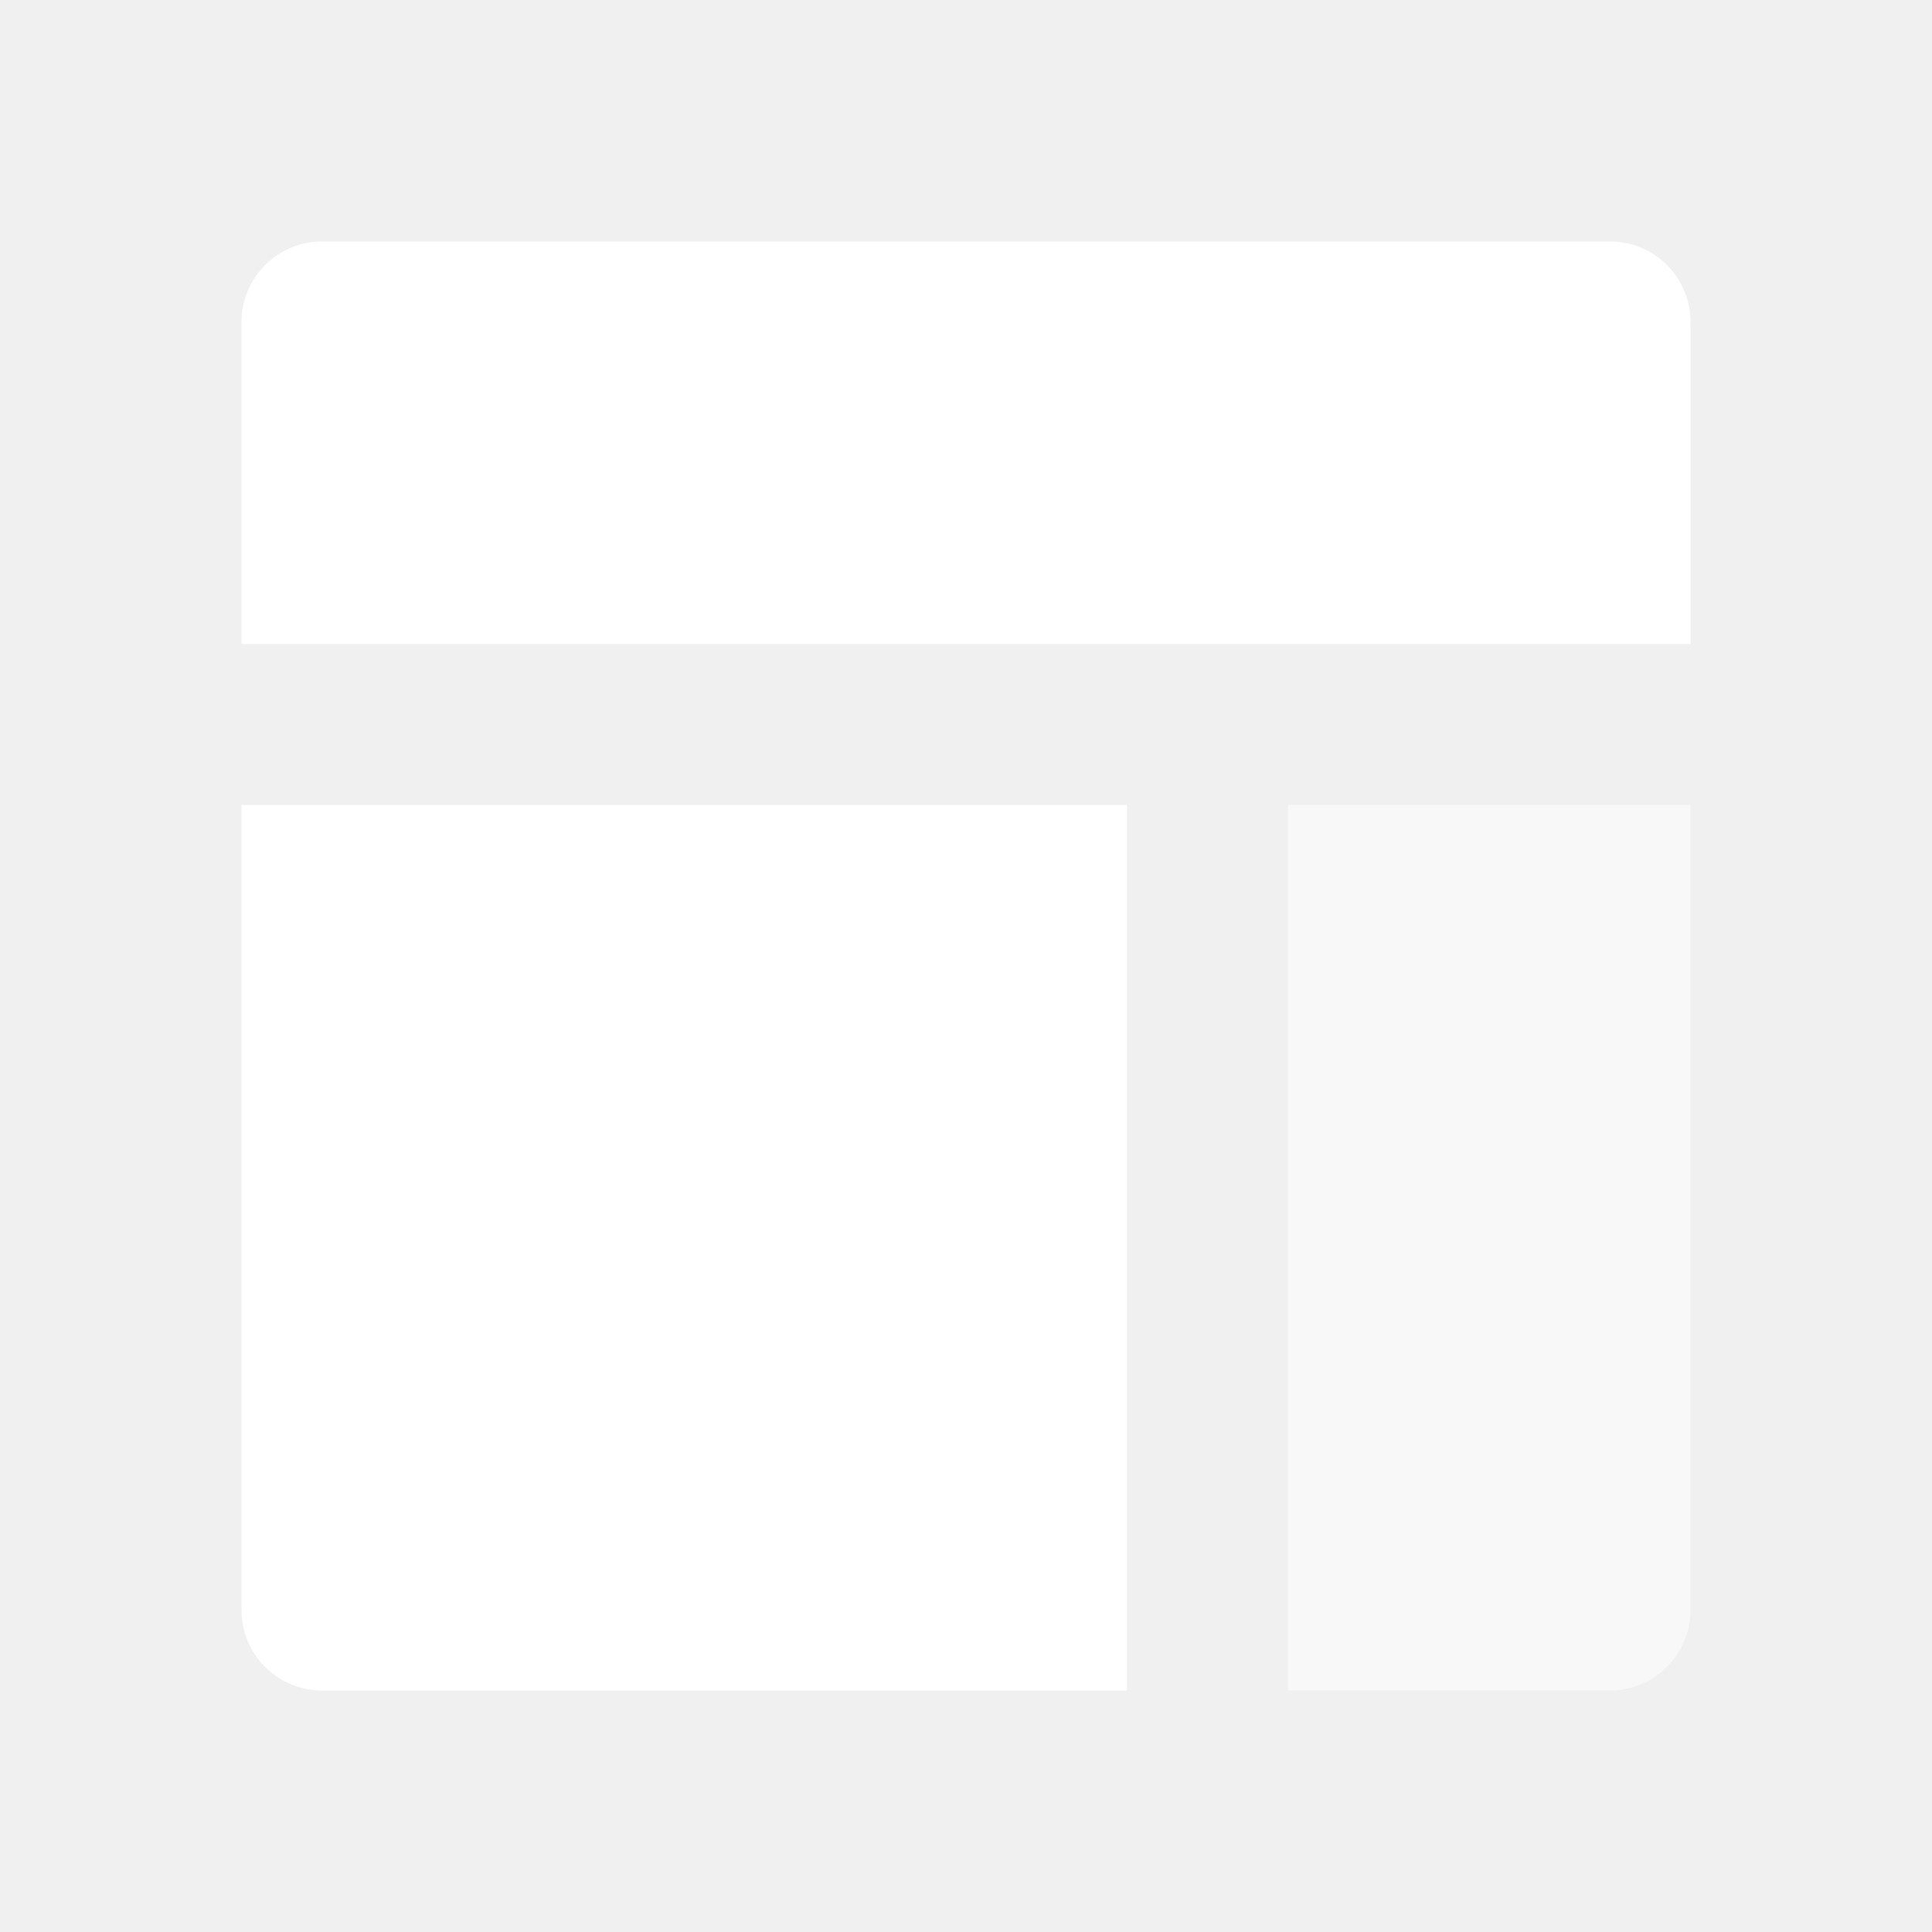
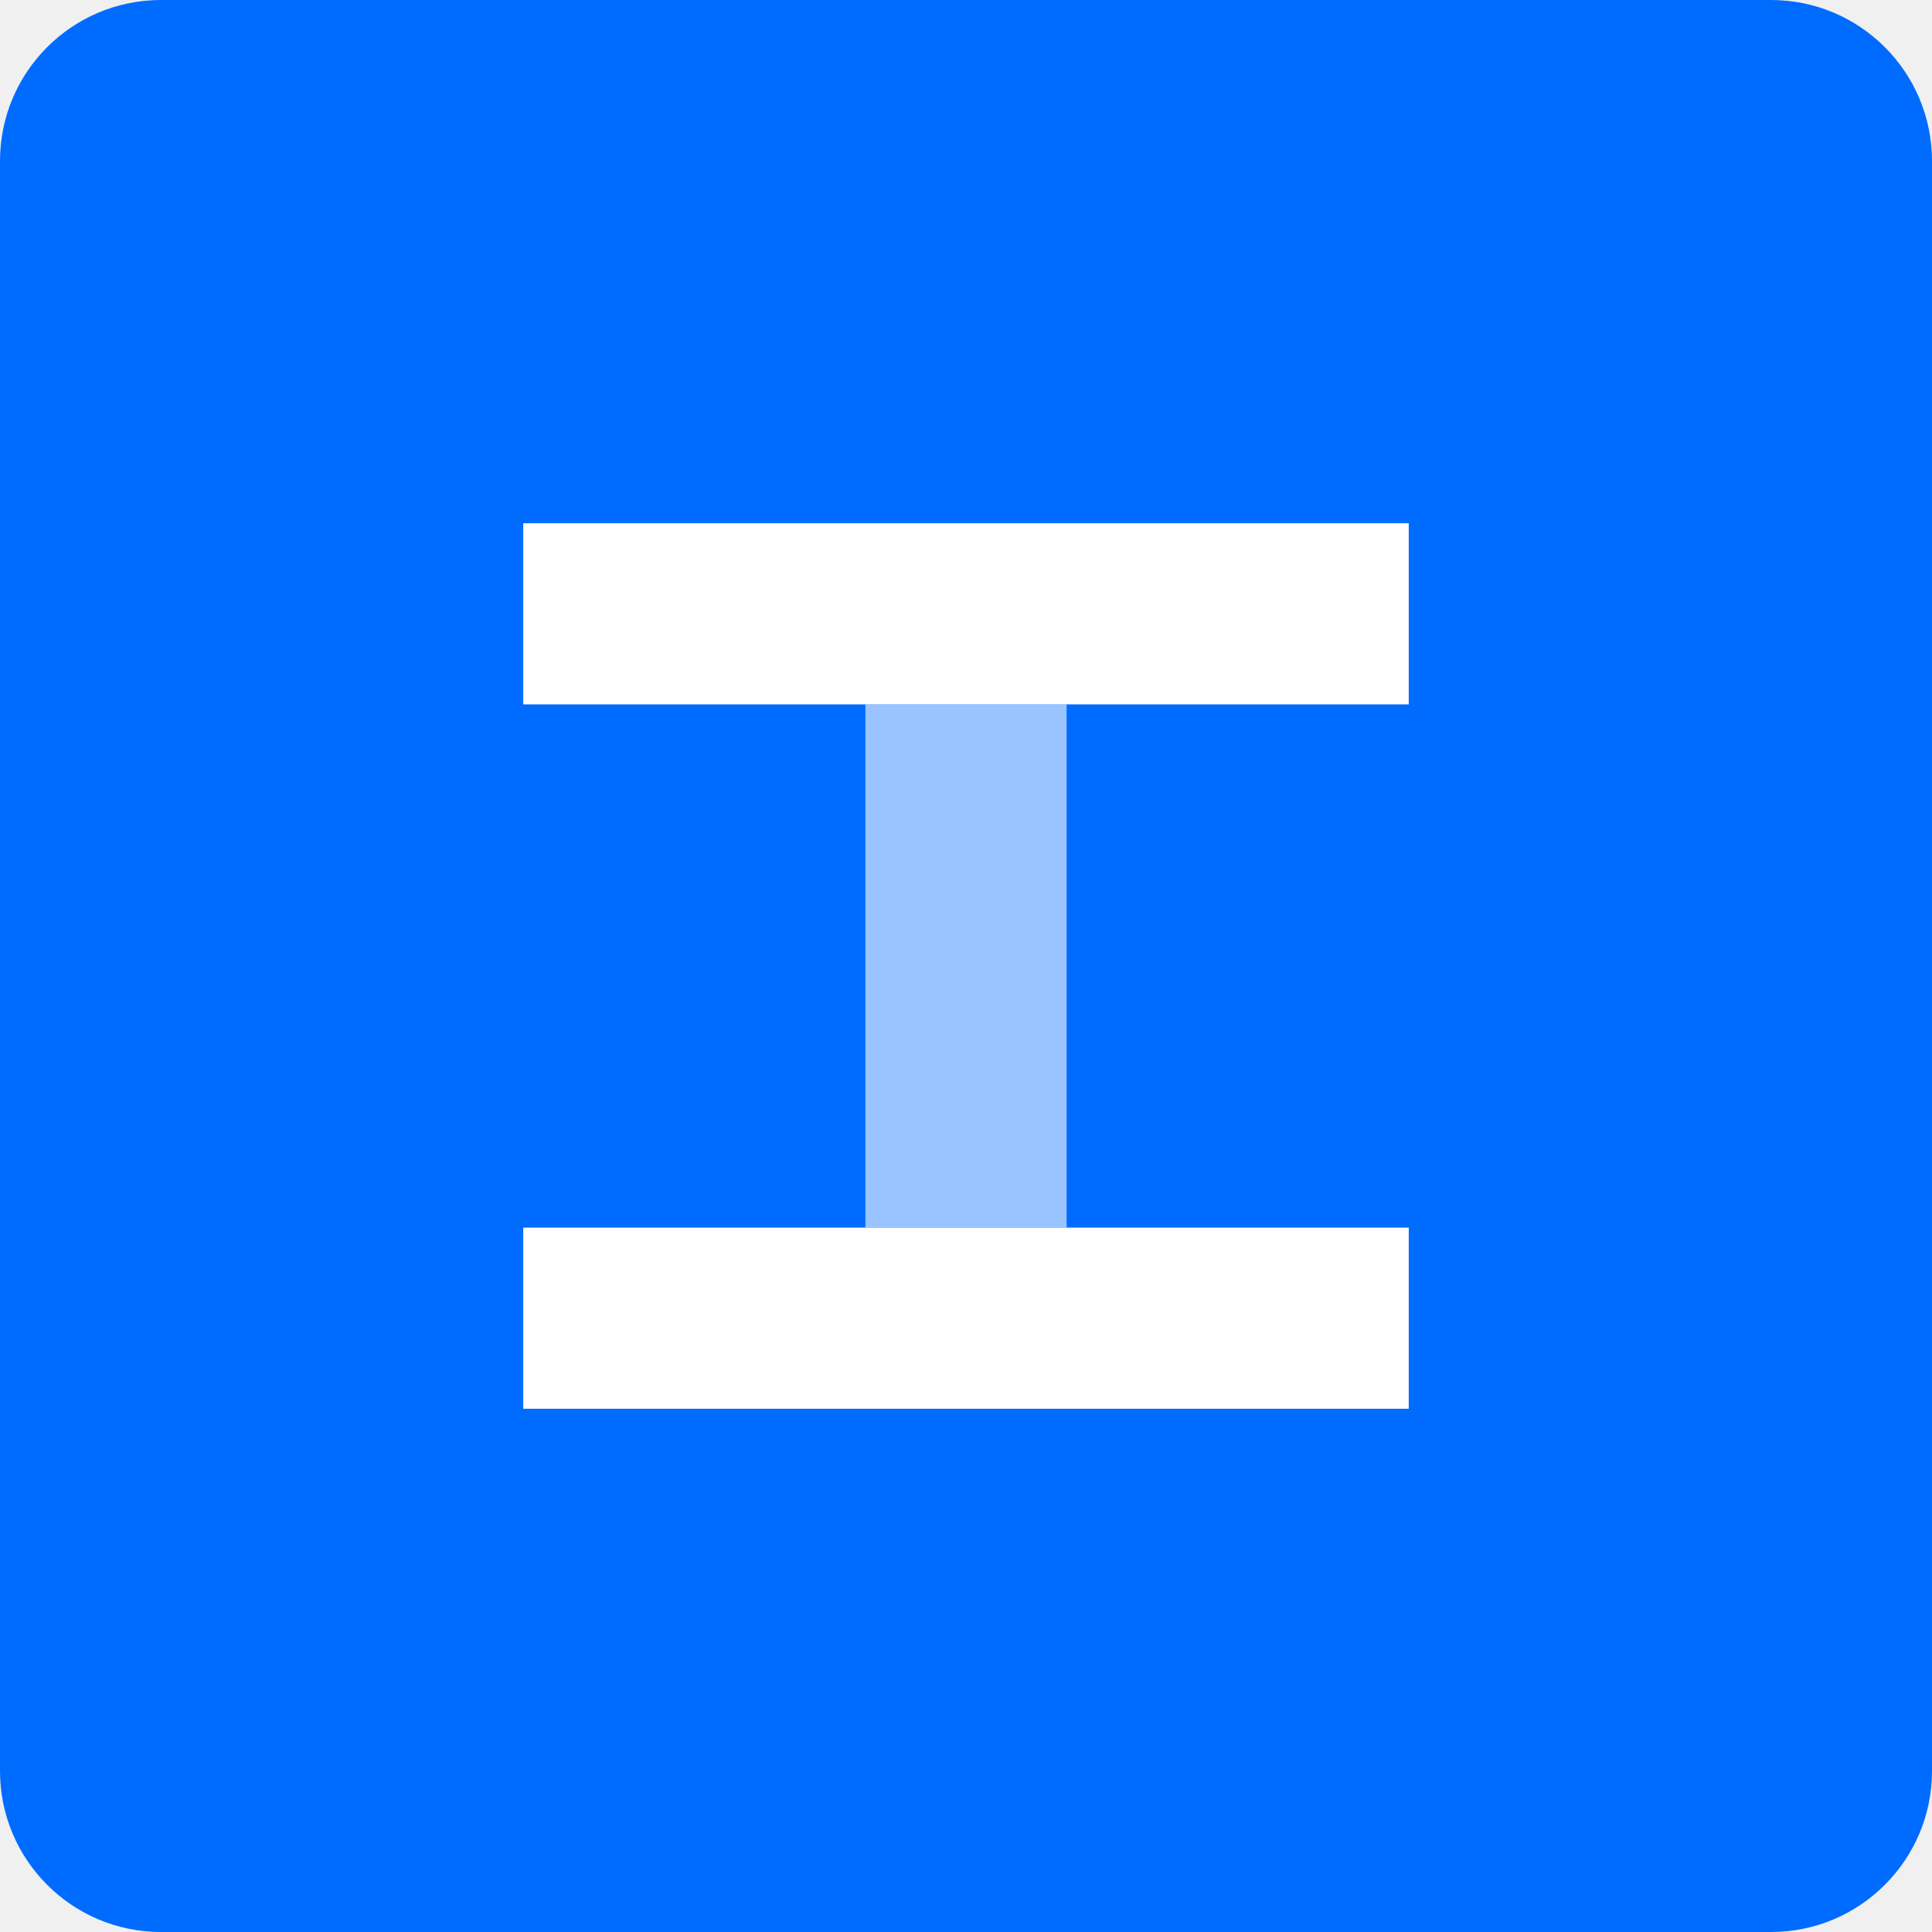
- <svg xmlns="http://www.w3.org/2000/svg" width="36" height="36" viewBox="0 0 36 36" fill="none">
-   <g clip-path="url(#clip0_14_60)">
-     <path d="M21 31.5H6C5.602 31.5 5.221 31.342 4.939 31.061C4.658 30.779 4.5 30.398 4.5 30V15H21V31.5ZM31.5 12H4.5V6C4.5 5.602 4.658 5.221 4.939 4.939C5.221 4.658 5.602 4.5 6 4.5H30C30.398 4.5 30.779 4.658 31.061 4.939C31.342 5.221 31.5 5.602 31.5 6V12Z" fill="white" />
-     <path opacity="0.5" d="M24 31.5V15H31.5V30C31.5 30.398 31.342 30.779 31.061 31.061C30.779 31.342 30.398 31.5 30 31.5H24Z" fill="white" />
-   </g>
-   <defs>
-     <clipPath id="clip0_14_60">
-       <rect width="36" height="36" fill="white" />
-     </clipPath>
-   </defs>
+ <svg xmlns="http://www.w3.org/2000/svg" width="48" height="48" viewBox="0 0 48 48" fill="none">
+   <rect width="48" height="48" rx="4" fill="#006BFF" />
+   <rect x="13" y="13" width="22" height="4.5" fill="white" />
+   <rect x="21.5" y="17.5" width="5" height="13" fill="white" fill-opacity="0.6" />
+   <rect x="13" y="30.5" width="22" height="4.5" fill="white" />
</svg>
